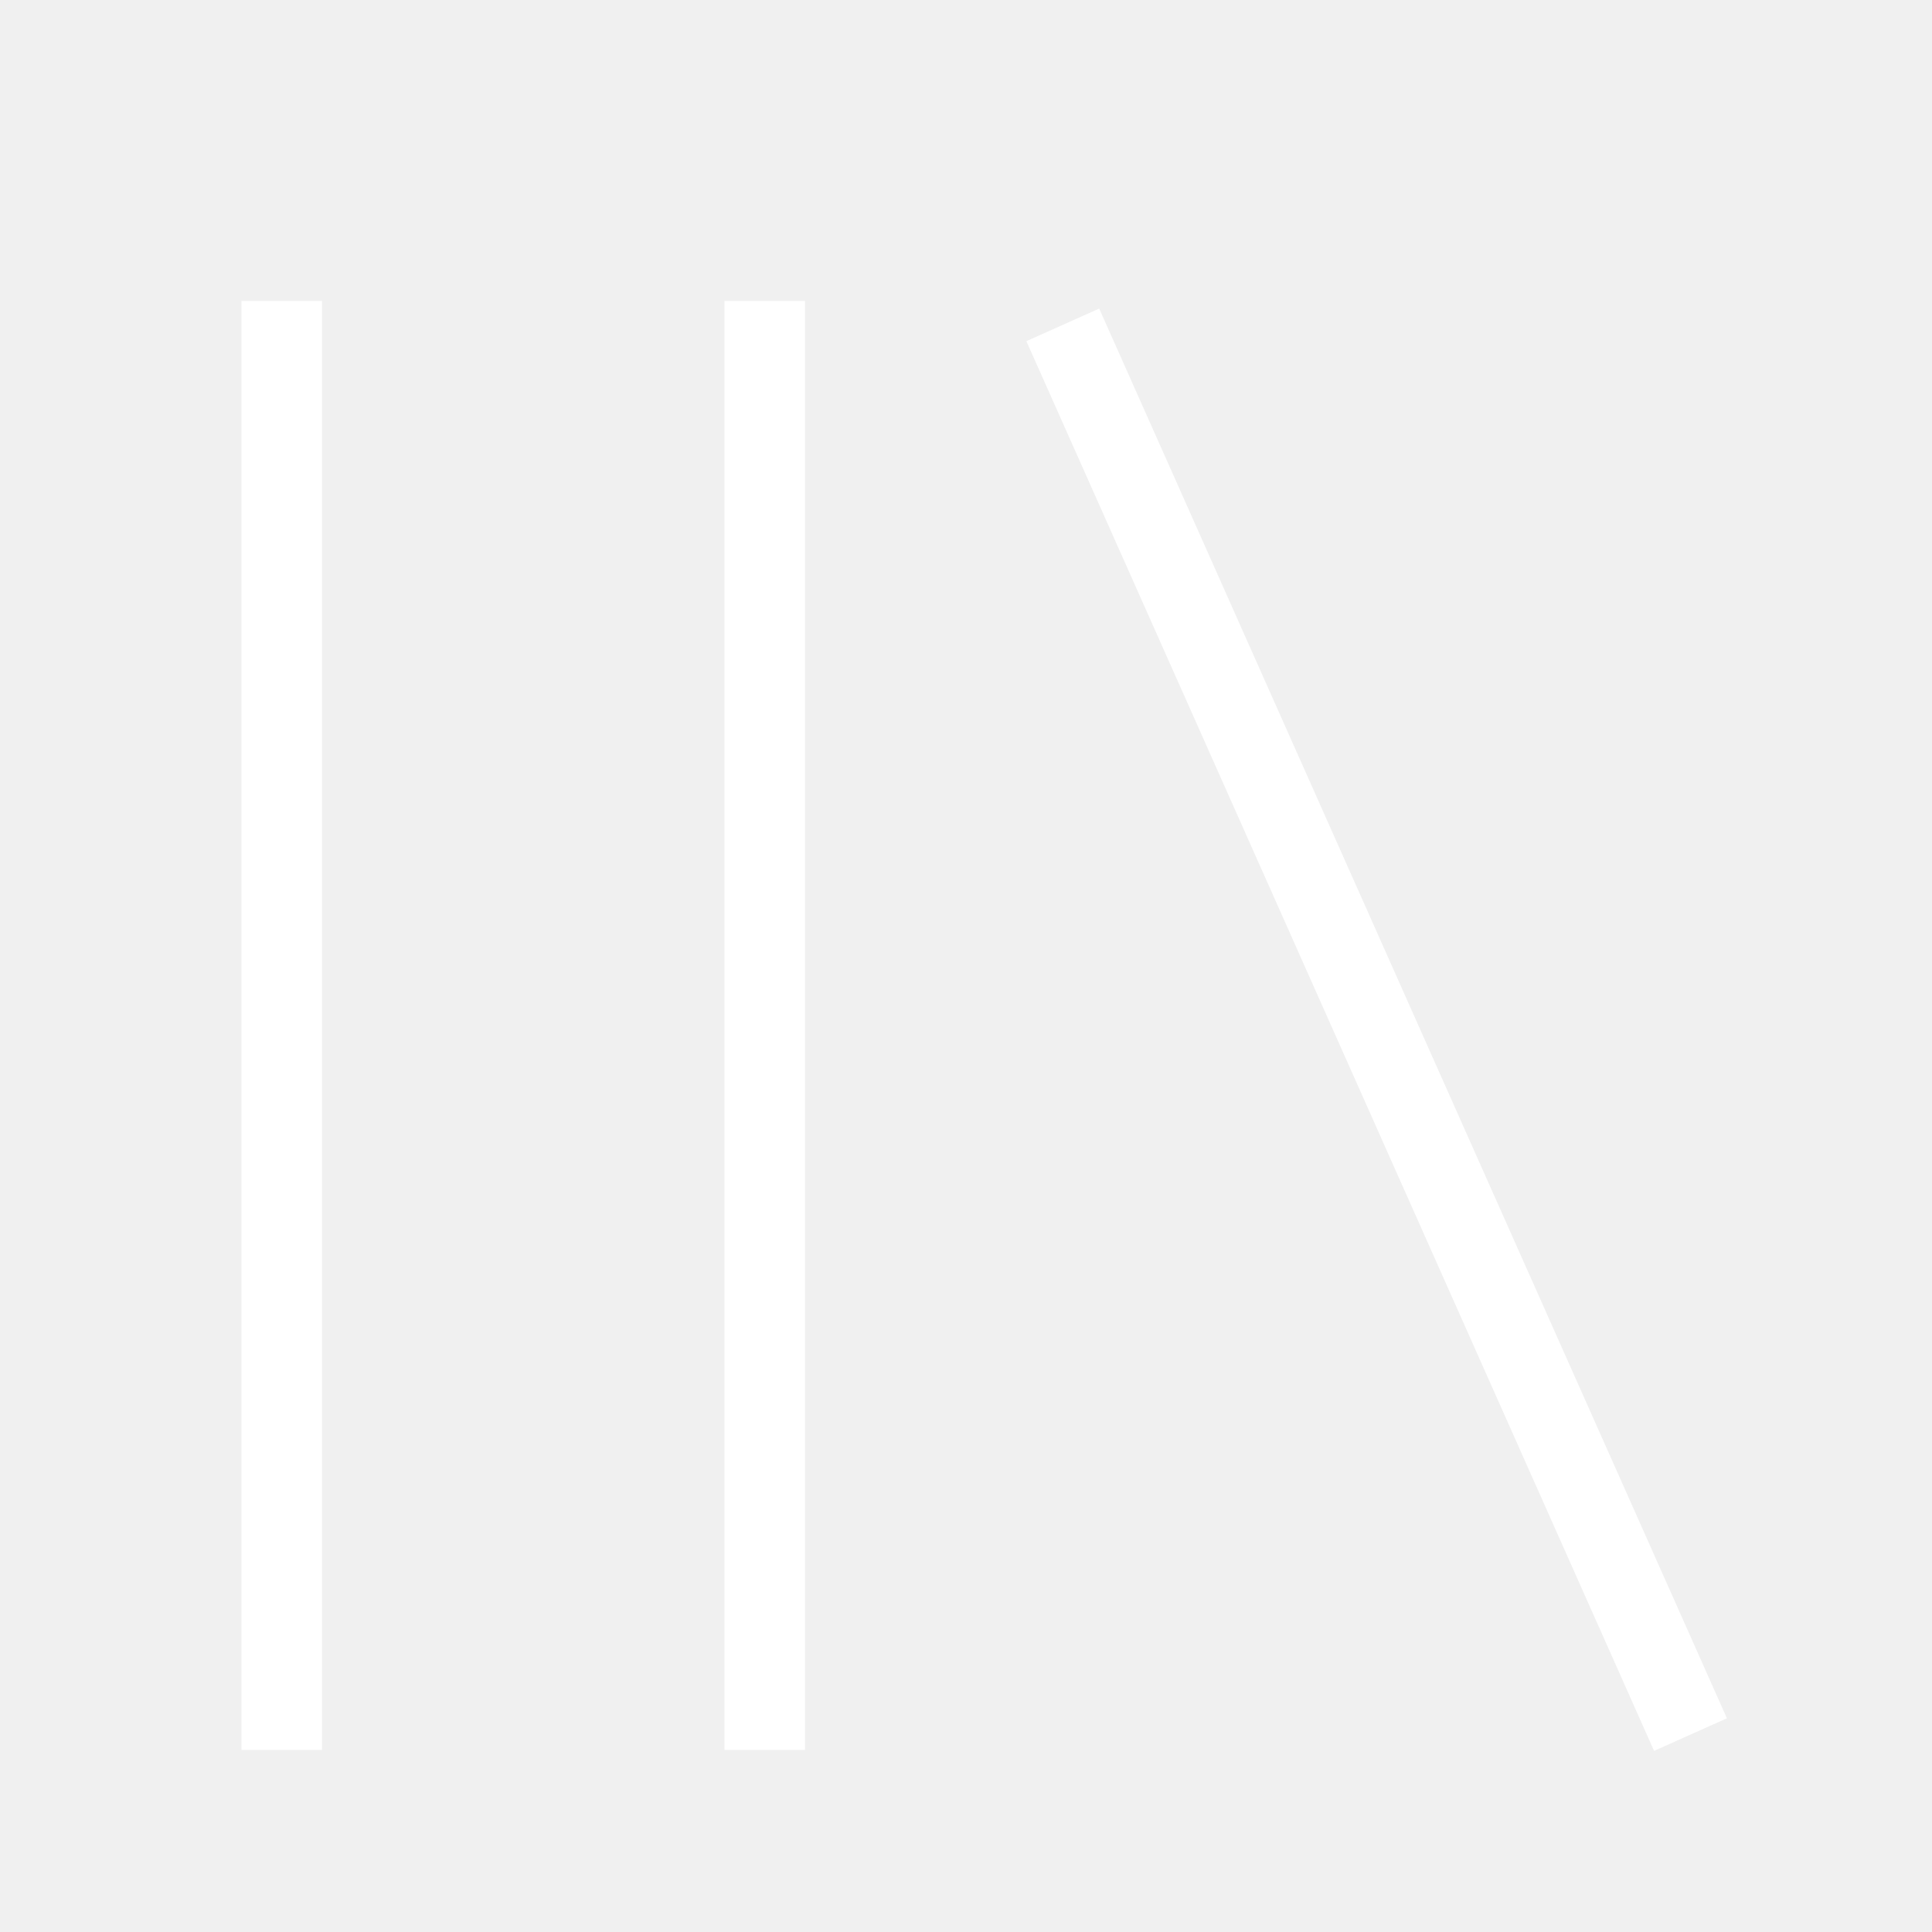
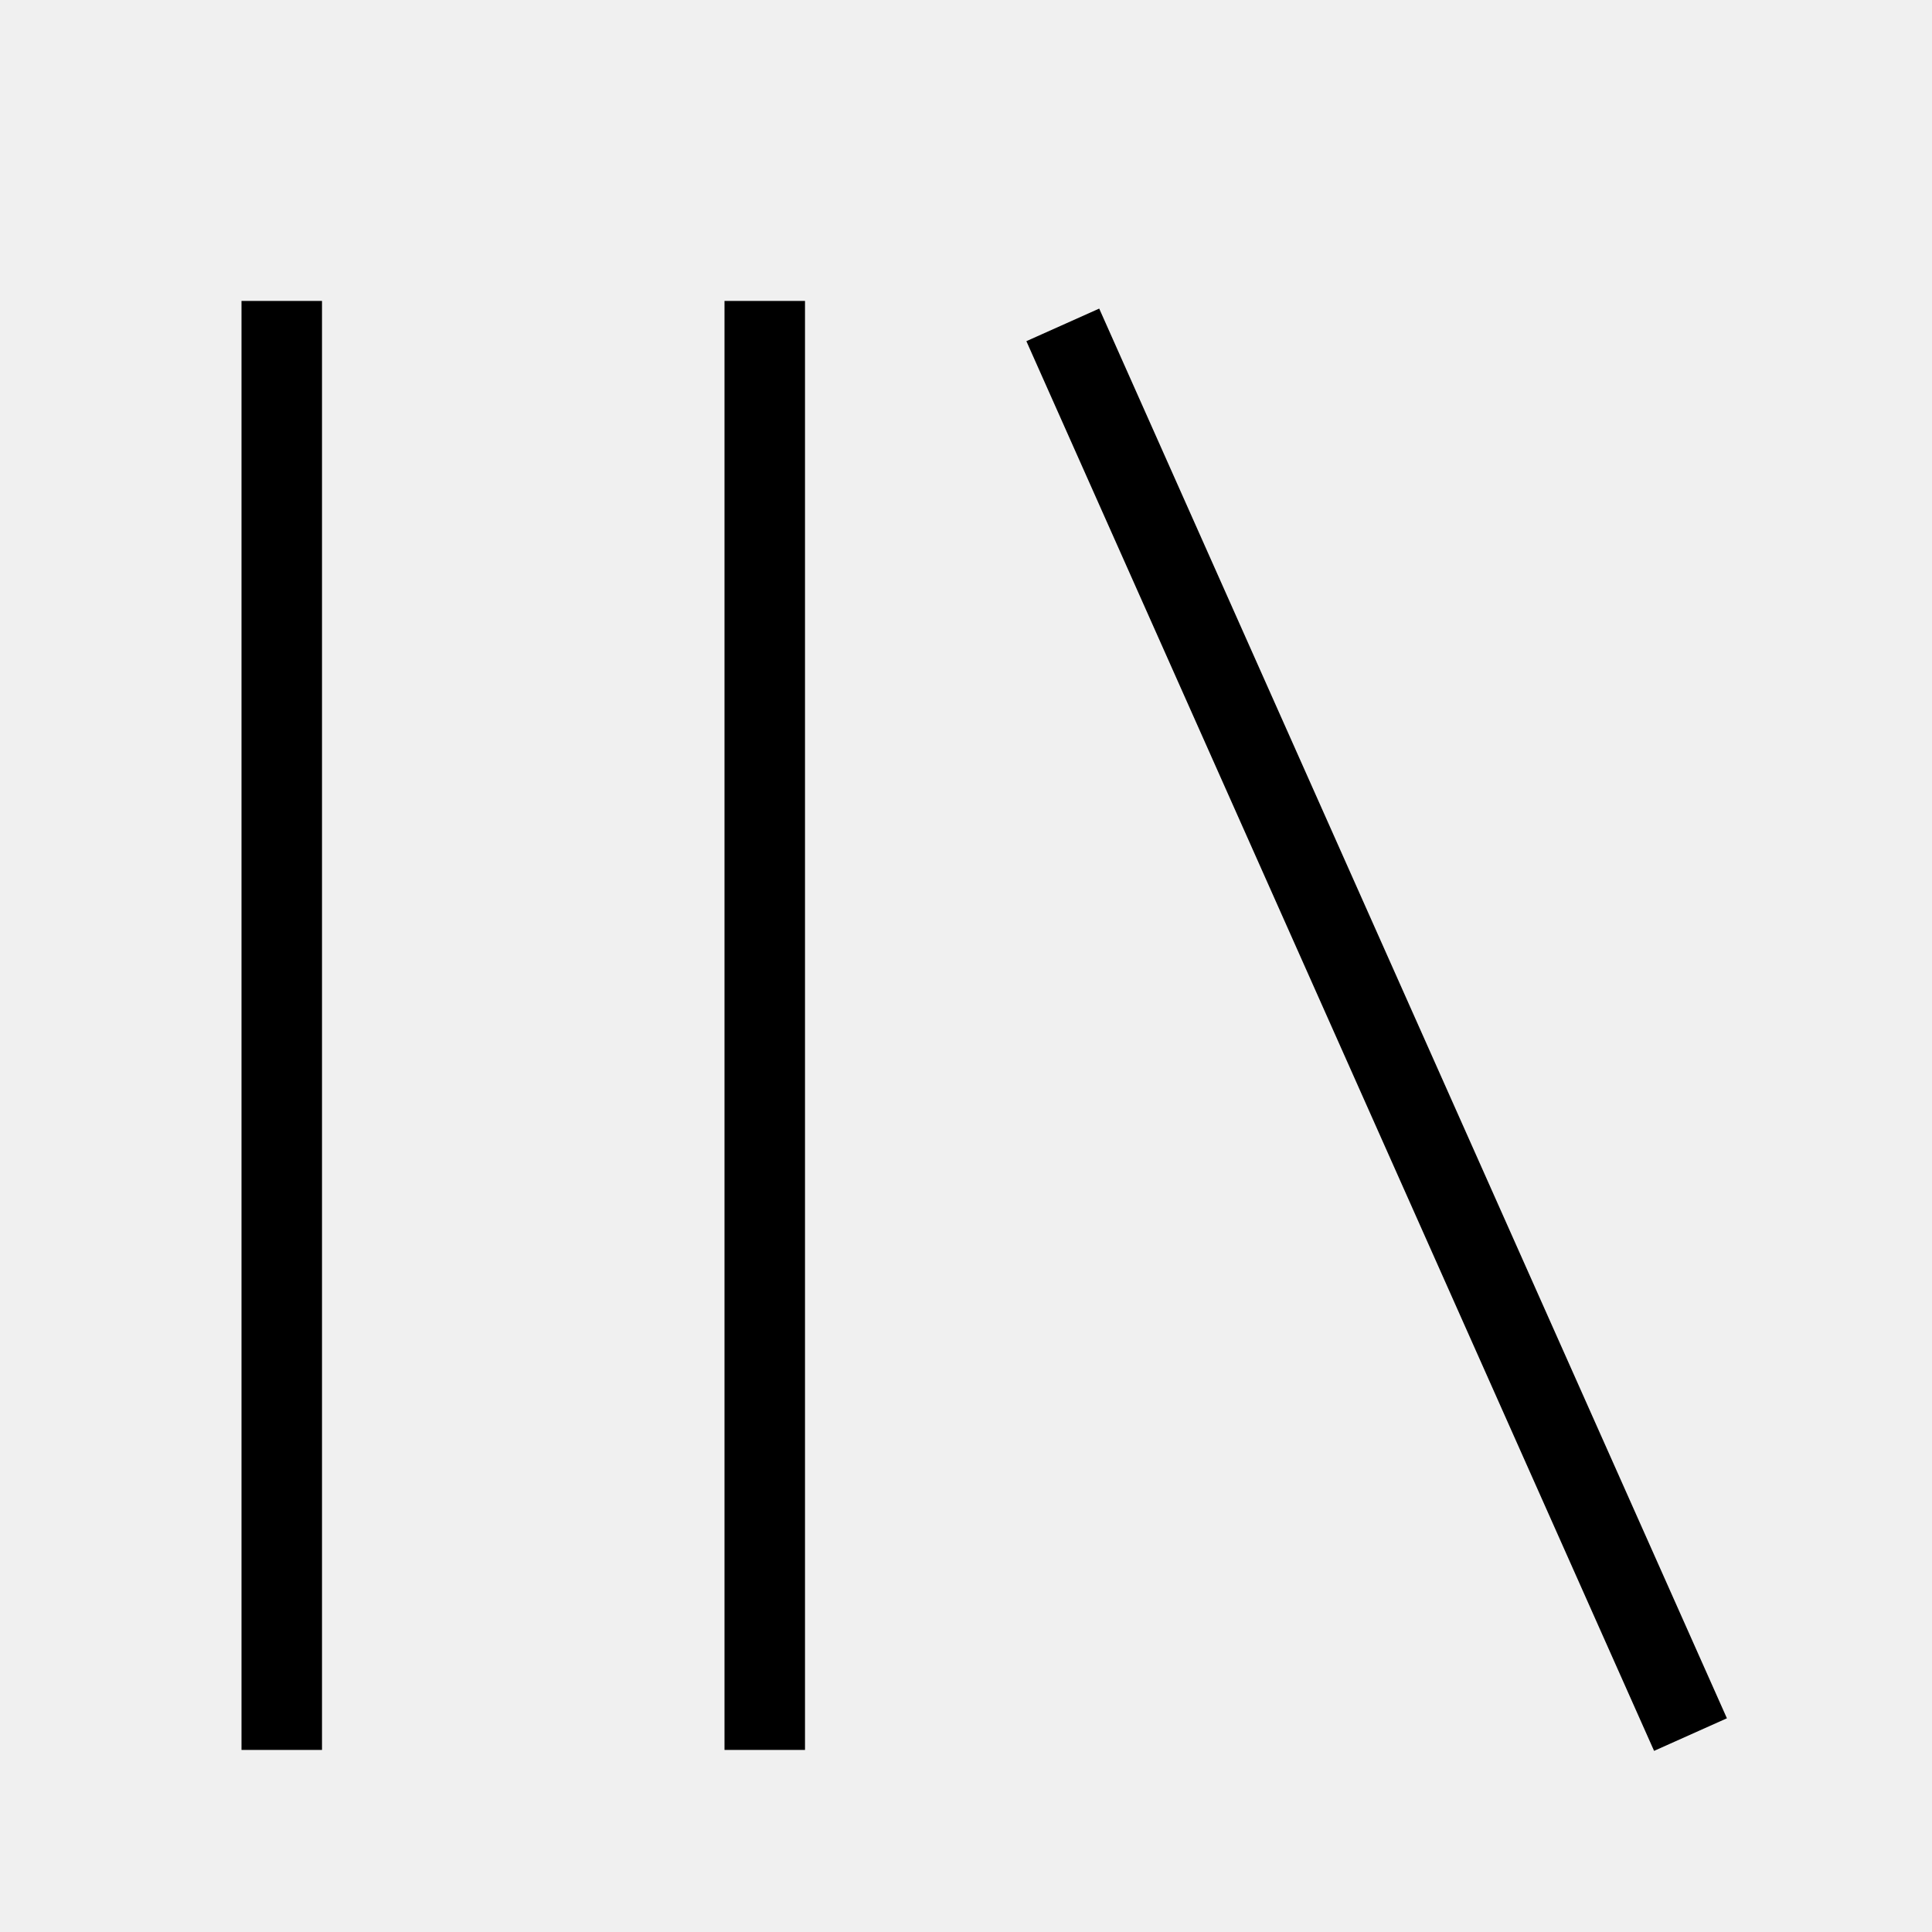
<svg xmlns="http://www.w3.org/2000/svg" viewBox="0 0 512 512">
-   <path d="M291.301 81.778l166.349 373.587-19.301 8.635-166.349-373.587zM64 463.746v-384h21.334v384h-21.334zM192 463.746v-384h21.334v384h-21.334z" fill="#ffffff" />
+   <path d="M291.301 81.778l166.349 373.587-19.301 8.635-166.349-373.587zM64 463.746v-384h21.334v384h-21.334zM192 463.746v-384h21.334v384h-21.334z" fill="#000" />
</svg>
